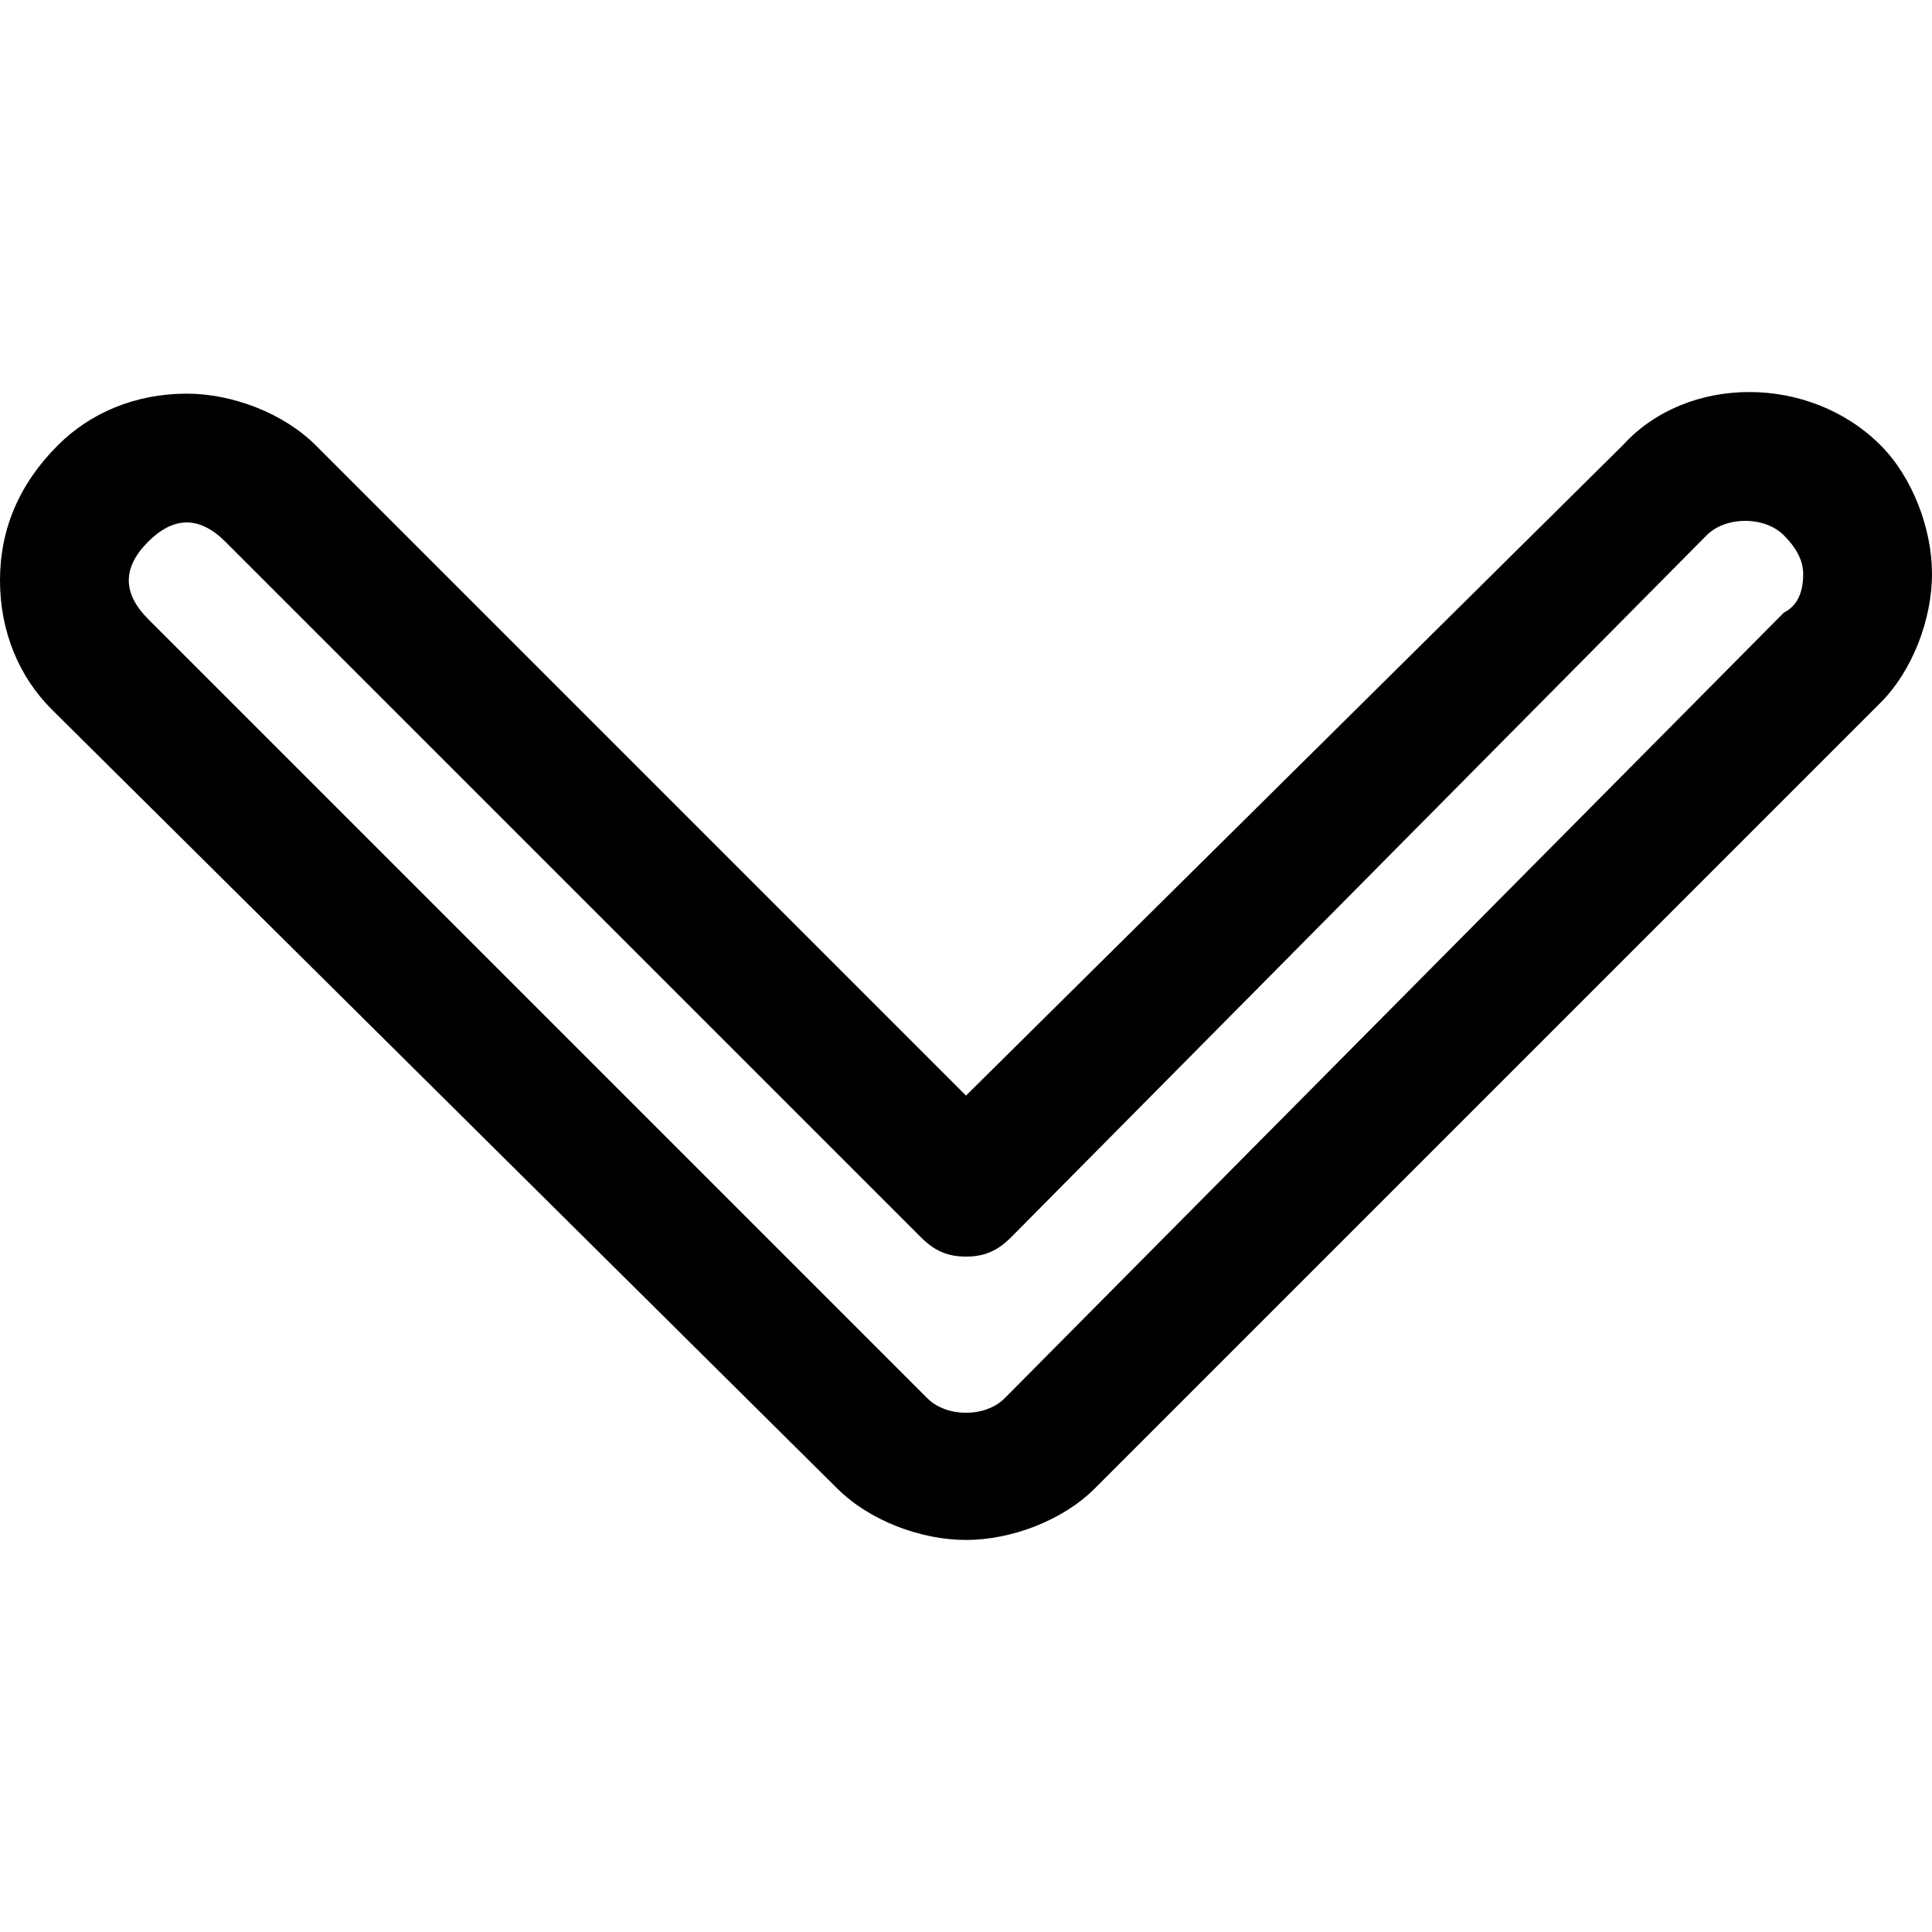
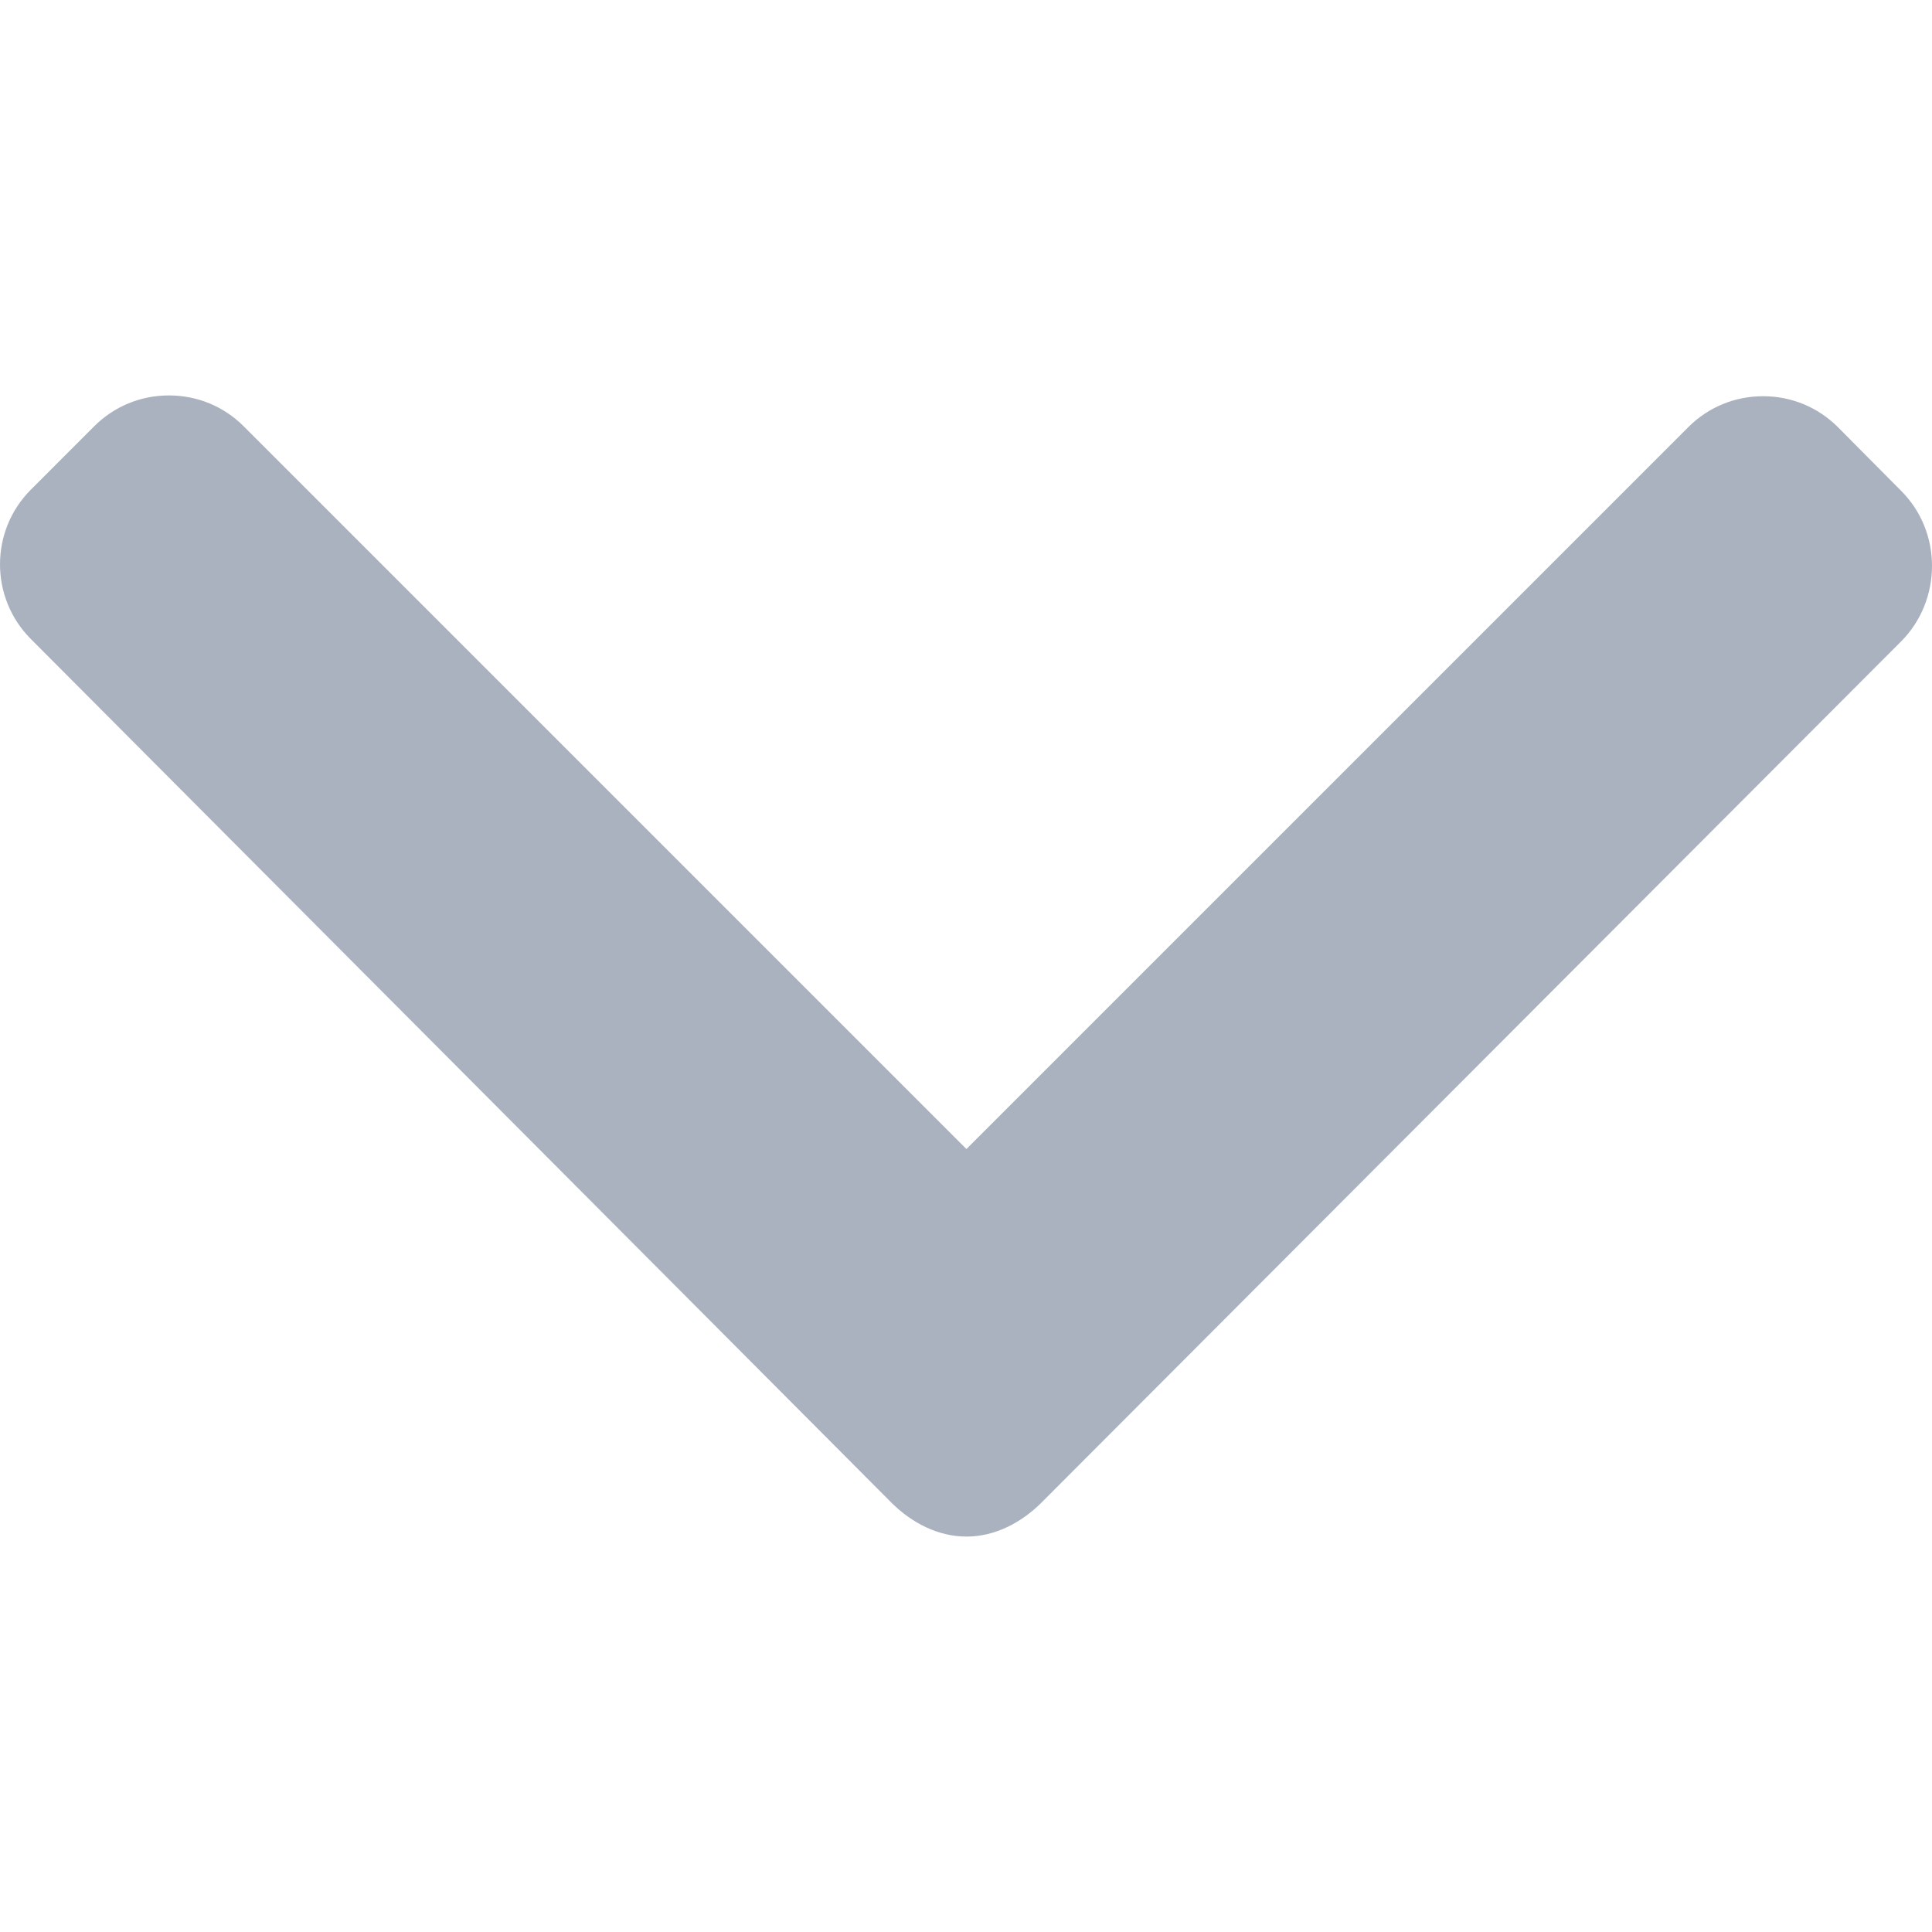
- <svg xmlns="http://www.w3.org/2000/svg" version="1.1" id="Layer_1" x="0px" y="0px" viewBox="0 0 512 512" style="enable-background:new 0 0 512 512;" xml:space="preserve">
+ <svg xmlns="http://www.w3.org/2000/svg" version="1.1" width="512" height="512" x="0" y="0" viewBox="0 0 491.996 491.996" style="enable-background:new 0 0 512 512" xml:space="preserve" class="">
  <g>
    <g>
-       <path d="M498.347,117.973c-18.773-18.773-51.2-18.773-68.267,0L256,290.346L83.627,117.973    c-8.534-8.534-22.186-13.653-34.133-13.653c-13.653,0-25.6,5.12-34.133,13.653C5.12,128.213,0,140.159,0,153.813    s5.12,25.6,13.653,34.133l208.213,206.507c8.534,8.534,22.187,13.653,34.133,13.653c11.947,0,25.6-5.12,34.133-13.653    L498.347,186.24C506.88,177.706,512,164.053,512,152.106C512,140.159,506.88,126.506,498.347,117.973z M472.747,162.346    L266.24,370.56c-5.12,5.12-15.36,5.12-20.48,0L39.253,164.053c-3.413-3.413-5.12-6.827-5.12-10.24s1.706-6.827,5.12-10.24    s6.827-5.12,10.24-5.12s6.827,1.707,10.24,5.12l184.32,184.32c3.413,3.413,6.827,5.12,11.946,5.12c5.12,0,8.534-1.707,11.947-5.12    l184.32-186.027c5.12-5.12,15.36-5.12,20.48,0c3.413,3.413,5.12,6.827,5.12,10.24C477.867,157.226,476.16,160.639,472.747,162.346    z" />
+       <g>
+         <path d="M484.132,124.986l-16.116-16.228c-5.072-5.068-11.82-7.86-19.032-7.86c-7.208,0-13.964,2.792-19.036,7.86l-183.84,183.848    L62.056,108.554c-5.064-5.068-11.82-7.856-19.028-7.856s-13.968,2.788-19.036,7.856l-16.12,16.128    c-10.496,10.488-10.496,27.572,0,38.06l219.136,219.924c5.064,5.064,11.812,8.632,19.084,8.632h0.084    c7.212,0,13.96-3.572,19.024-8.632l218.932-219.328c5.072-5.064,7.856-12.016,7.864-19.224    C491.996,136.902,489.204,130.046,484.132,124.986z" fill="#abb2bf" data-original="#000000" style="" class="" />
+       </g>
    </g>
+     <g>
+ </g>
+     <g>
+ </g>
+     <g>
+ </g>
+     <g>
+ </g>
+     <g>
+ </g>
+     <g>
+ </g>
+     <g>
+ </g>
+     <g>
+ </g>
+     <g>
+ </g>
+     <g>
+ </g>
+     <g>
+ </g>
+     <g>
+ </g>
+     <g>
+ </g>
+     <g>
+ </g>
+     <g>
+ </g>
  </g>
-   <g>
- </g>
-   <g>
- </g>
-   <g>
- </g>
-   <g>
- </g>
-   <g>
- </g>
-   <g>
- </g>
-   <g>
- </g>
-   <g>
- </g>
-   <g>
- </g>
-   <g>
- </g>
-   <g>
- </g>
-   <g>
- </g>
-   <g>
- </g>
-   <g>
- </g>
-   <g>
- </g>
</svg>
